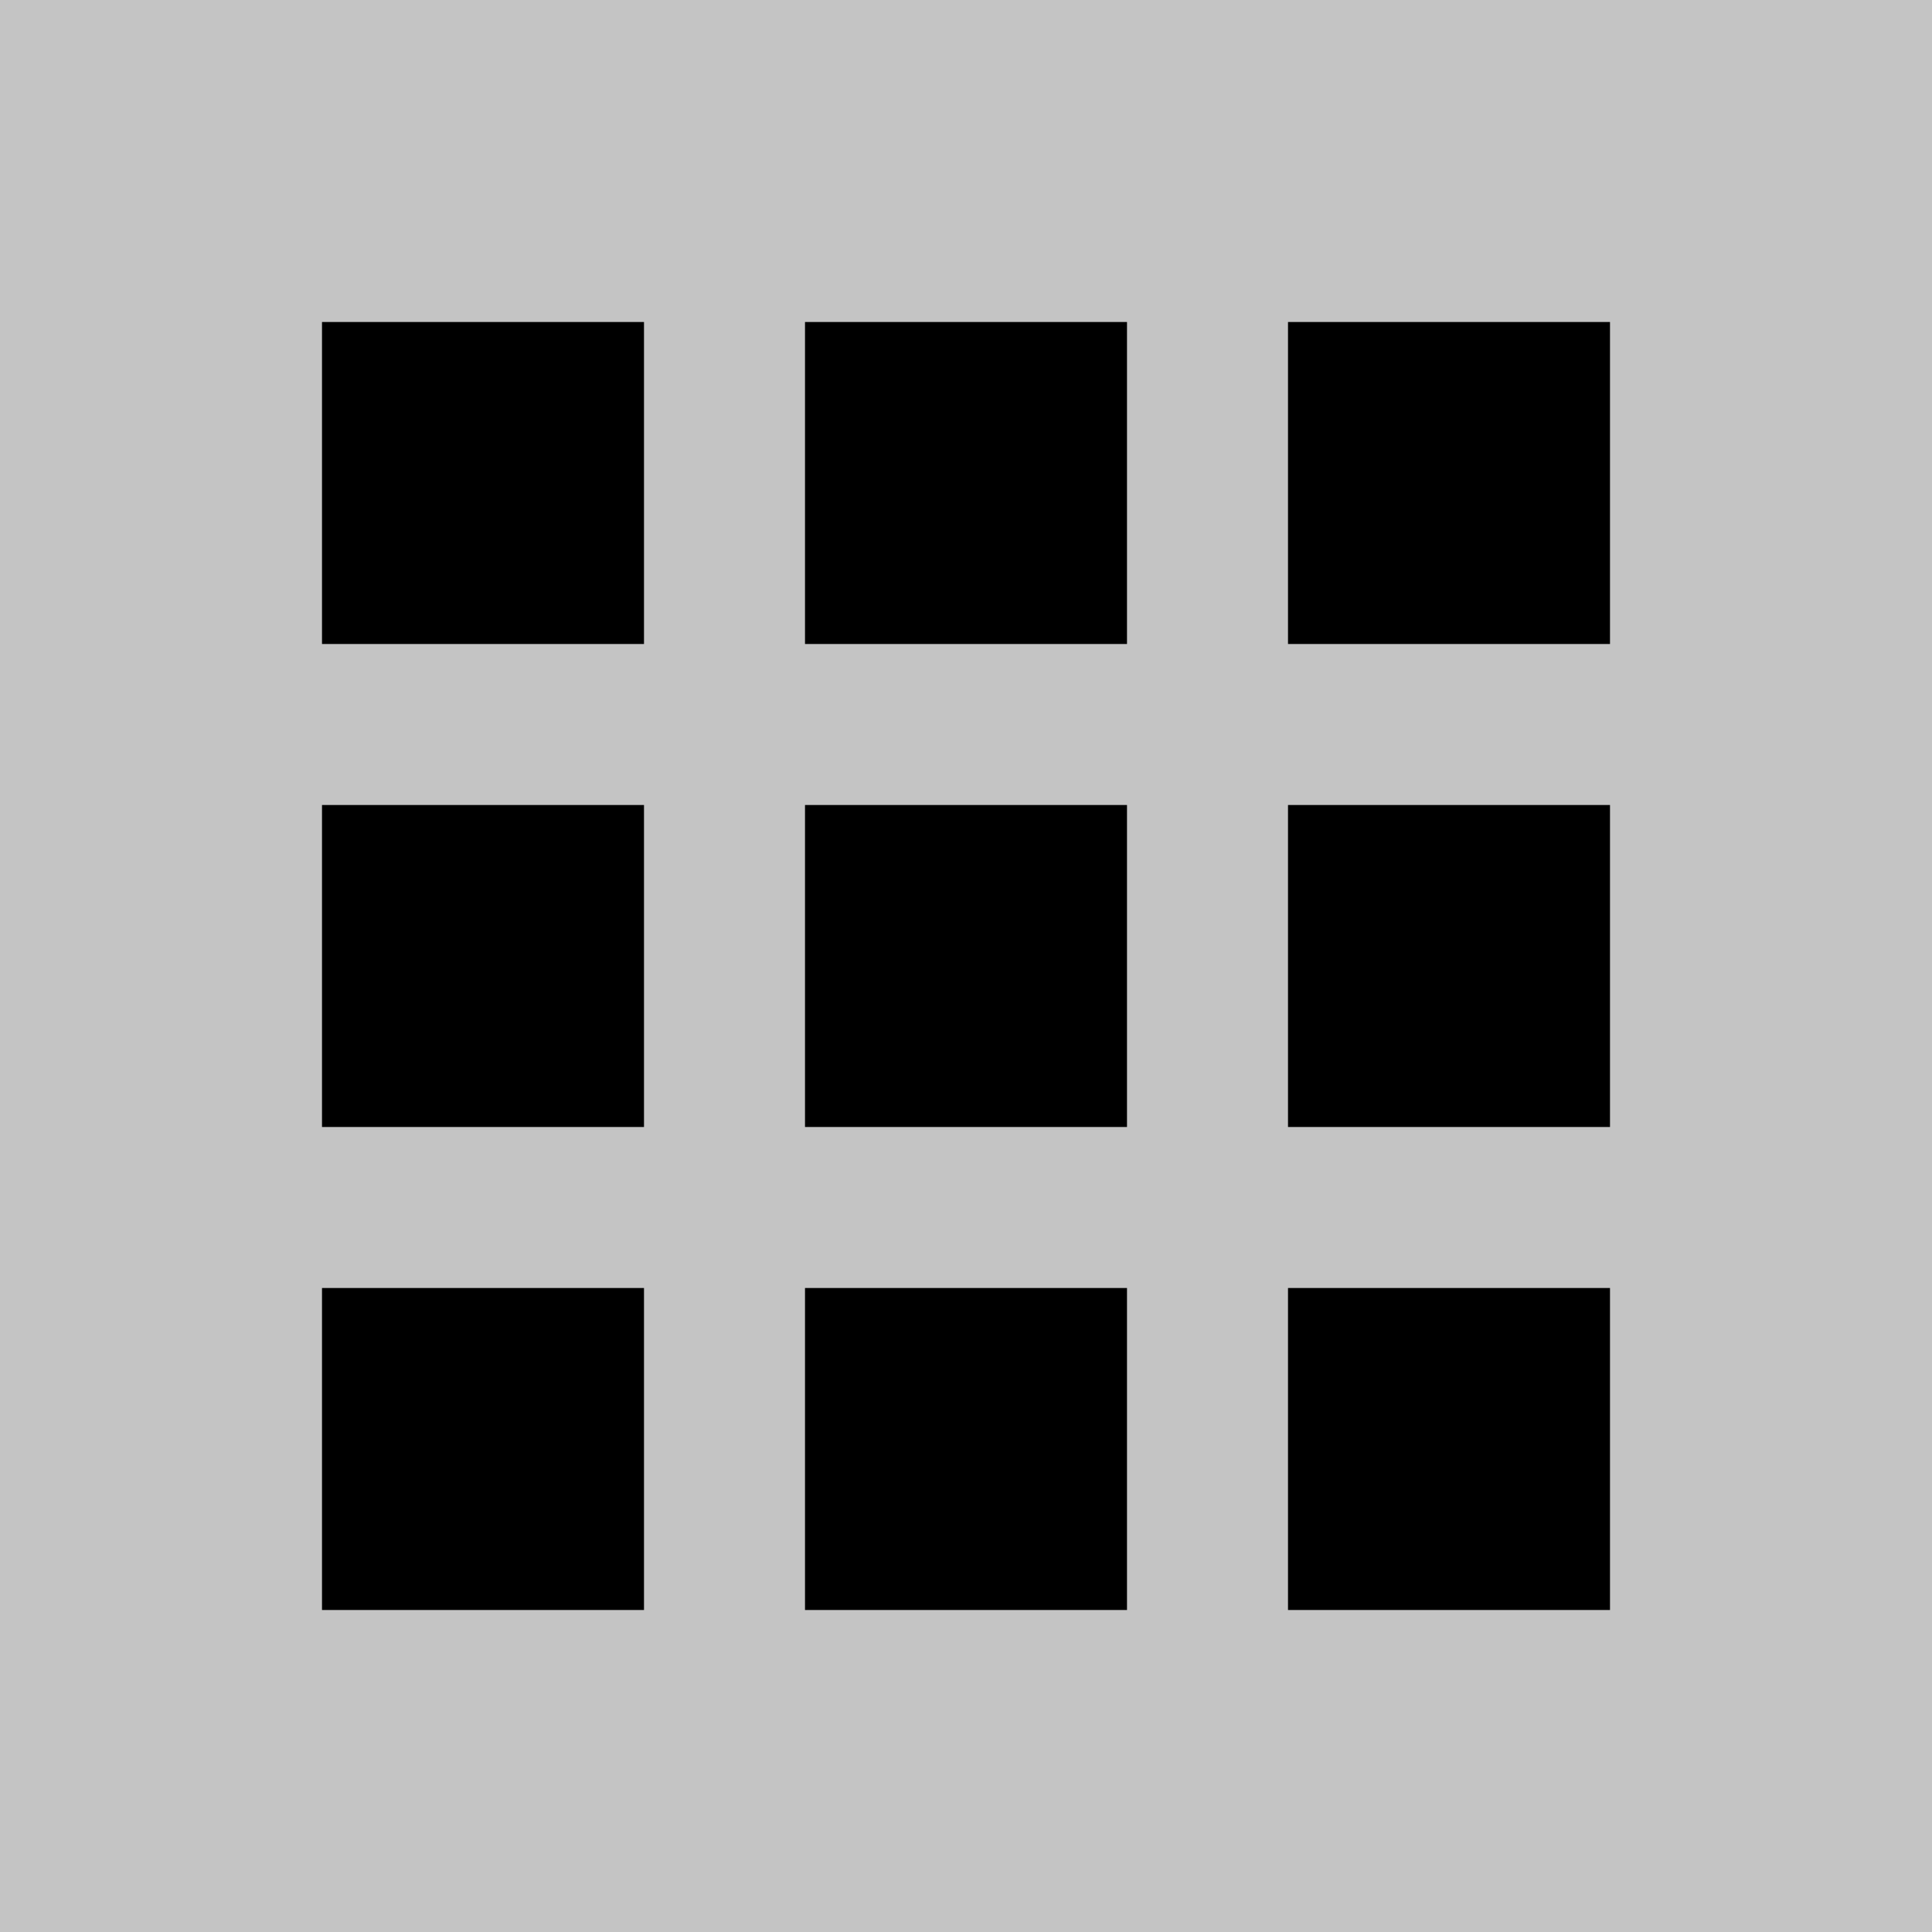
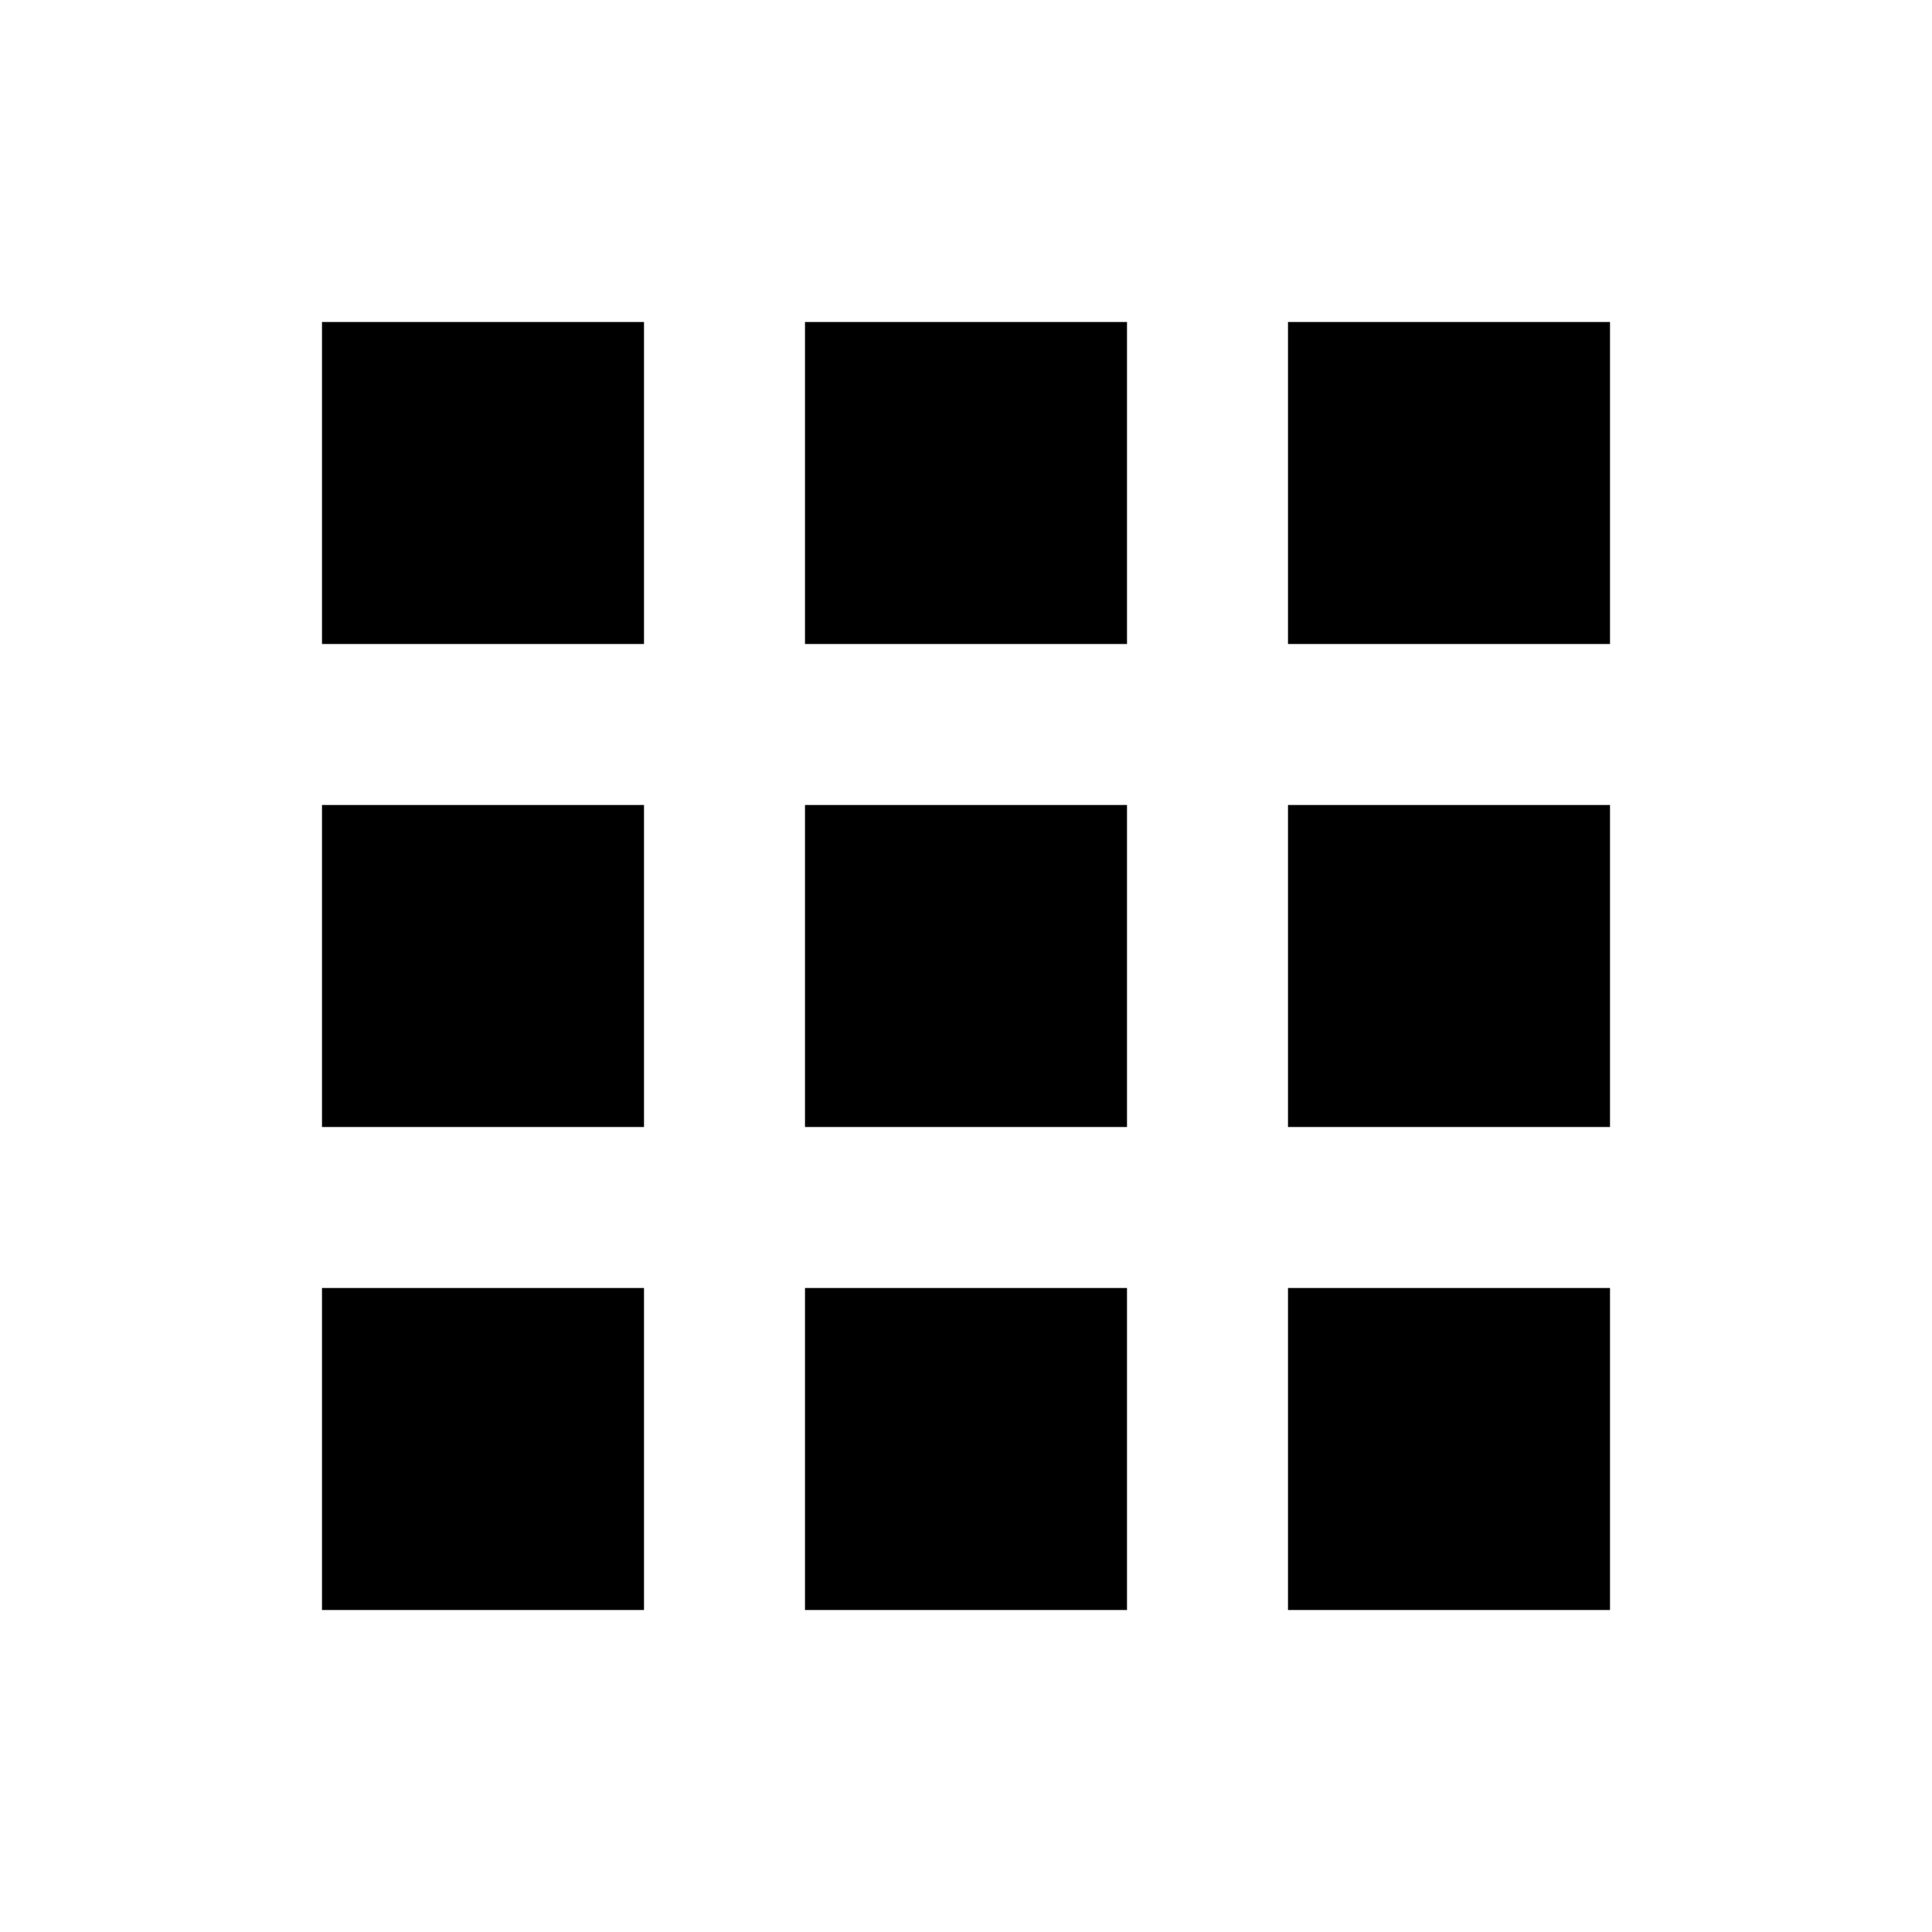
<svg xmlns="http://www.w3.org/2000/svg" width="12" height="12" viewBox="0 0 12 12" fill="none">
-   <rect width="12" height="12" fill="#C4C4C4" />
-   <rect x="2" y="2" width="2" height="2" fill="black" />
-   <rect x="5" y="2" width="2" height="2" fill="black" />
-   <rect x="8" y="2" width="2" height="2" fill="black" />
-   <rect x="2" y="5" width="2" height="2" fill="black" />
-   <rect x="5" y="5" width="2" height="2" fill="black" />
-   <rect x="8" y="5" width="2" height="2" fill="black" />
-   <rect x="2" y="8" width="2" height="2" fill="black" />
-   <rect x="5" y="8" width="2" height="2" fill="black" />
-   <rect x="8" y="8" width="2" height="2" fill="black" />
+   <rect x="2" y="2" width="2" height="2" fill="currentColor" />
+   <rect x="5" y="2" width="2" height="2" fill="currentColor" />
+   <rect x="8" y="2" width="2" height="2" fill="currentColor" />
+   <rect x="2" y="5" width="2" height="2" fill="currentColor" />
+   <rect x="5" y="5" width="2" height="2" fill="currentColor" />
+   <rect x="8" y="5" width="2" height="2" fill="currentColor" />
+   <rect x="2" y="8" width="2" height="2" fill="currentColor" />
+   <rect x="5" y="8" width="2" height="2" fill="currentColor" />
+   <rect x="8" y="8" width="2" height="2" fill="currentColor" />
</svg>
